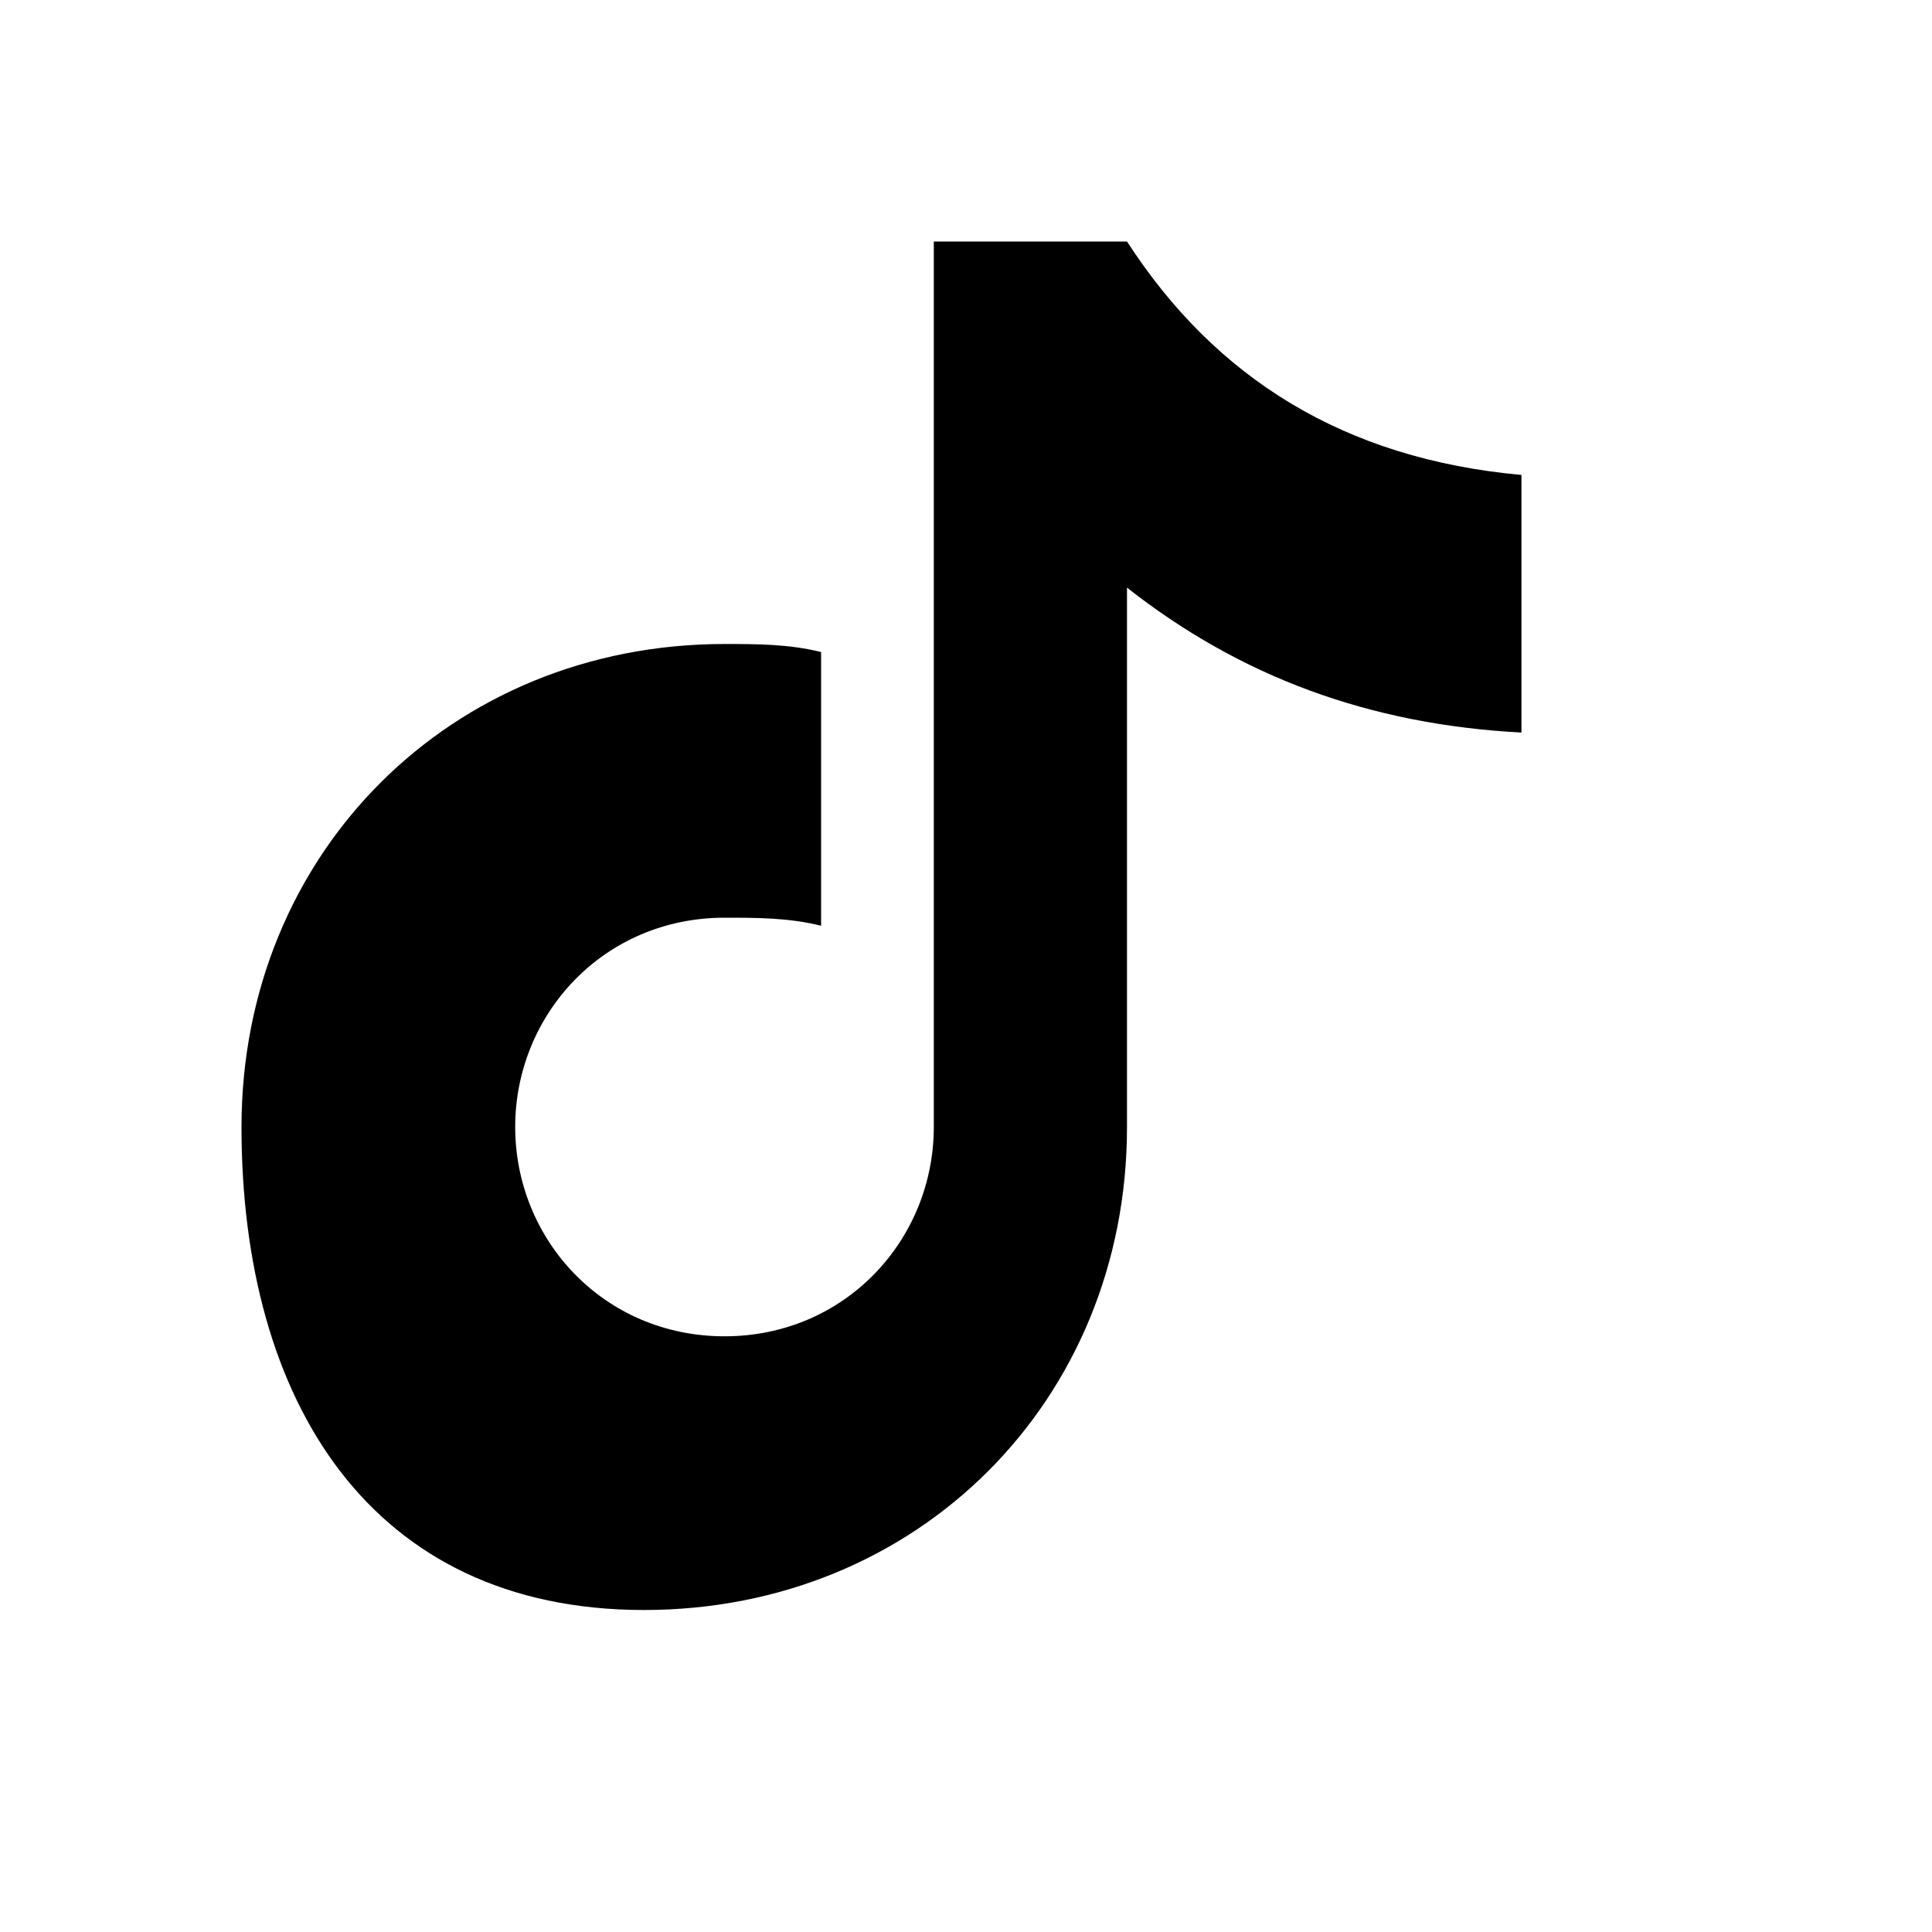
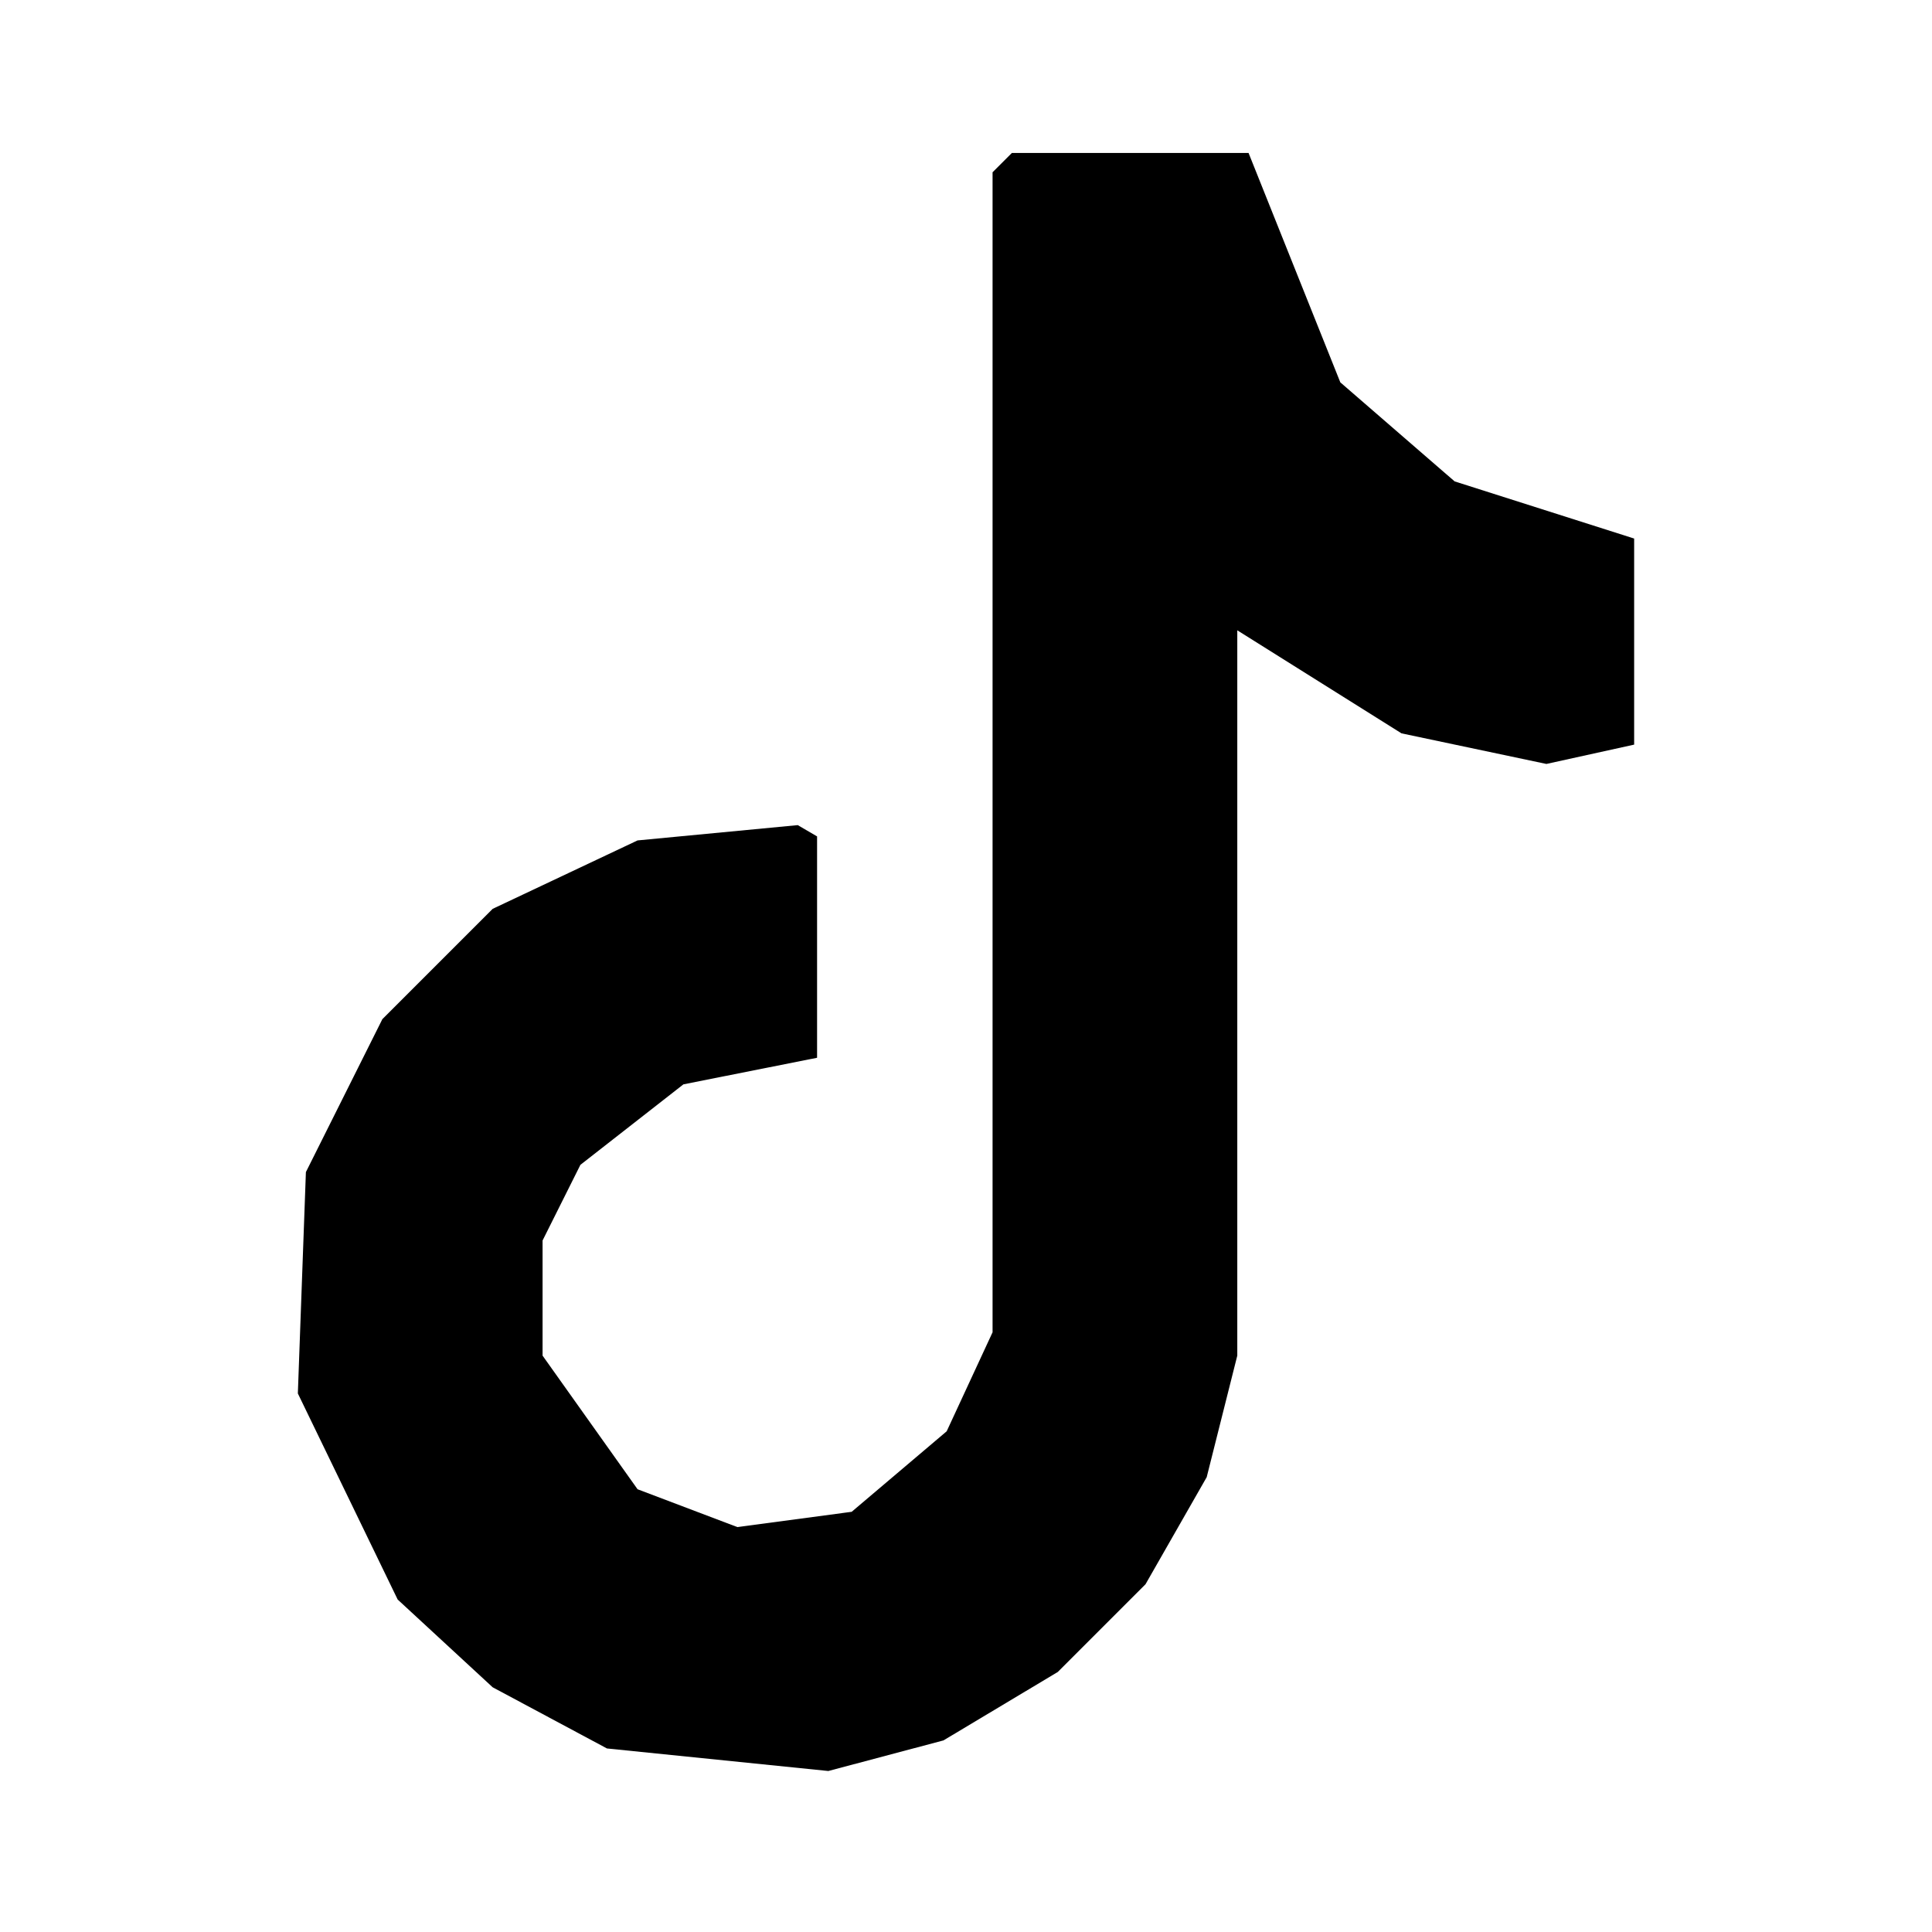
<svg xmlns="http://www.w3.org/2000/svg" viewBox="0 0 24 24">
-   <path fill="currentColor" d="M14 3c1.1 1.7 2.7 2.7 4.9 2.9v3.2c-1.9-.1-3.5-.7-4.9-1.8v6.7c0 3.4-2.6 6-6 6S3 17.4 3 14s2.6-6 6-6c.4 0 .8 0 1.2.1v3.4c-.4-.1-.8-.1-1.2-.1-1.5 0-2.6 1.2-2.6 2.6S7.5 16.6 9 16.6s2.6-1.2 2.6-2.6V3H14z" />
+   <path fill="currentColor" fill-rule="evenodd" d="M 10.29 22.00 L 7.54 21.72 L 6.12 20.96 L 4.94 19.87 L 3.70 17.31 L 3.80 14.56 L 4.75 12.66 L 6.12 11.29 L 7.92 10.44 L 9.91 10.25 L 10.15 10.39 L 10.15 13.14 L 8.49 13.47 L 7.21 14.47 L 6.74 15.41 L 6.74 16.84 L 7.92 18.50 L 9.16 18.97 L 10.58 18.78 L 11.76 17.78 L 12.33 16.55 L 12.33 2.14 L 12.57 1.90 L 15.51 1.90 L 16.65 4.75 L 18.07 5.98 L 20.30 6.69 L 20.30 9.25 L 19.21 9.49 L 17.41 9.11 L 15.37 7.83 L 15.37 16.84 L 14.99 18.35 L 14.23 19.68 L 13.14 20.77 L 11.72 21.62 L 10.29 22.00 Z" />
</svg>
